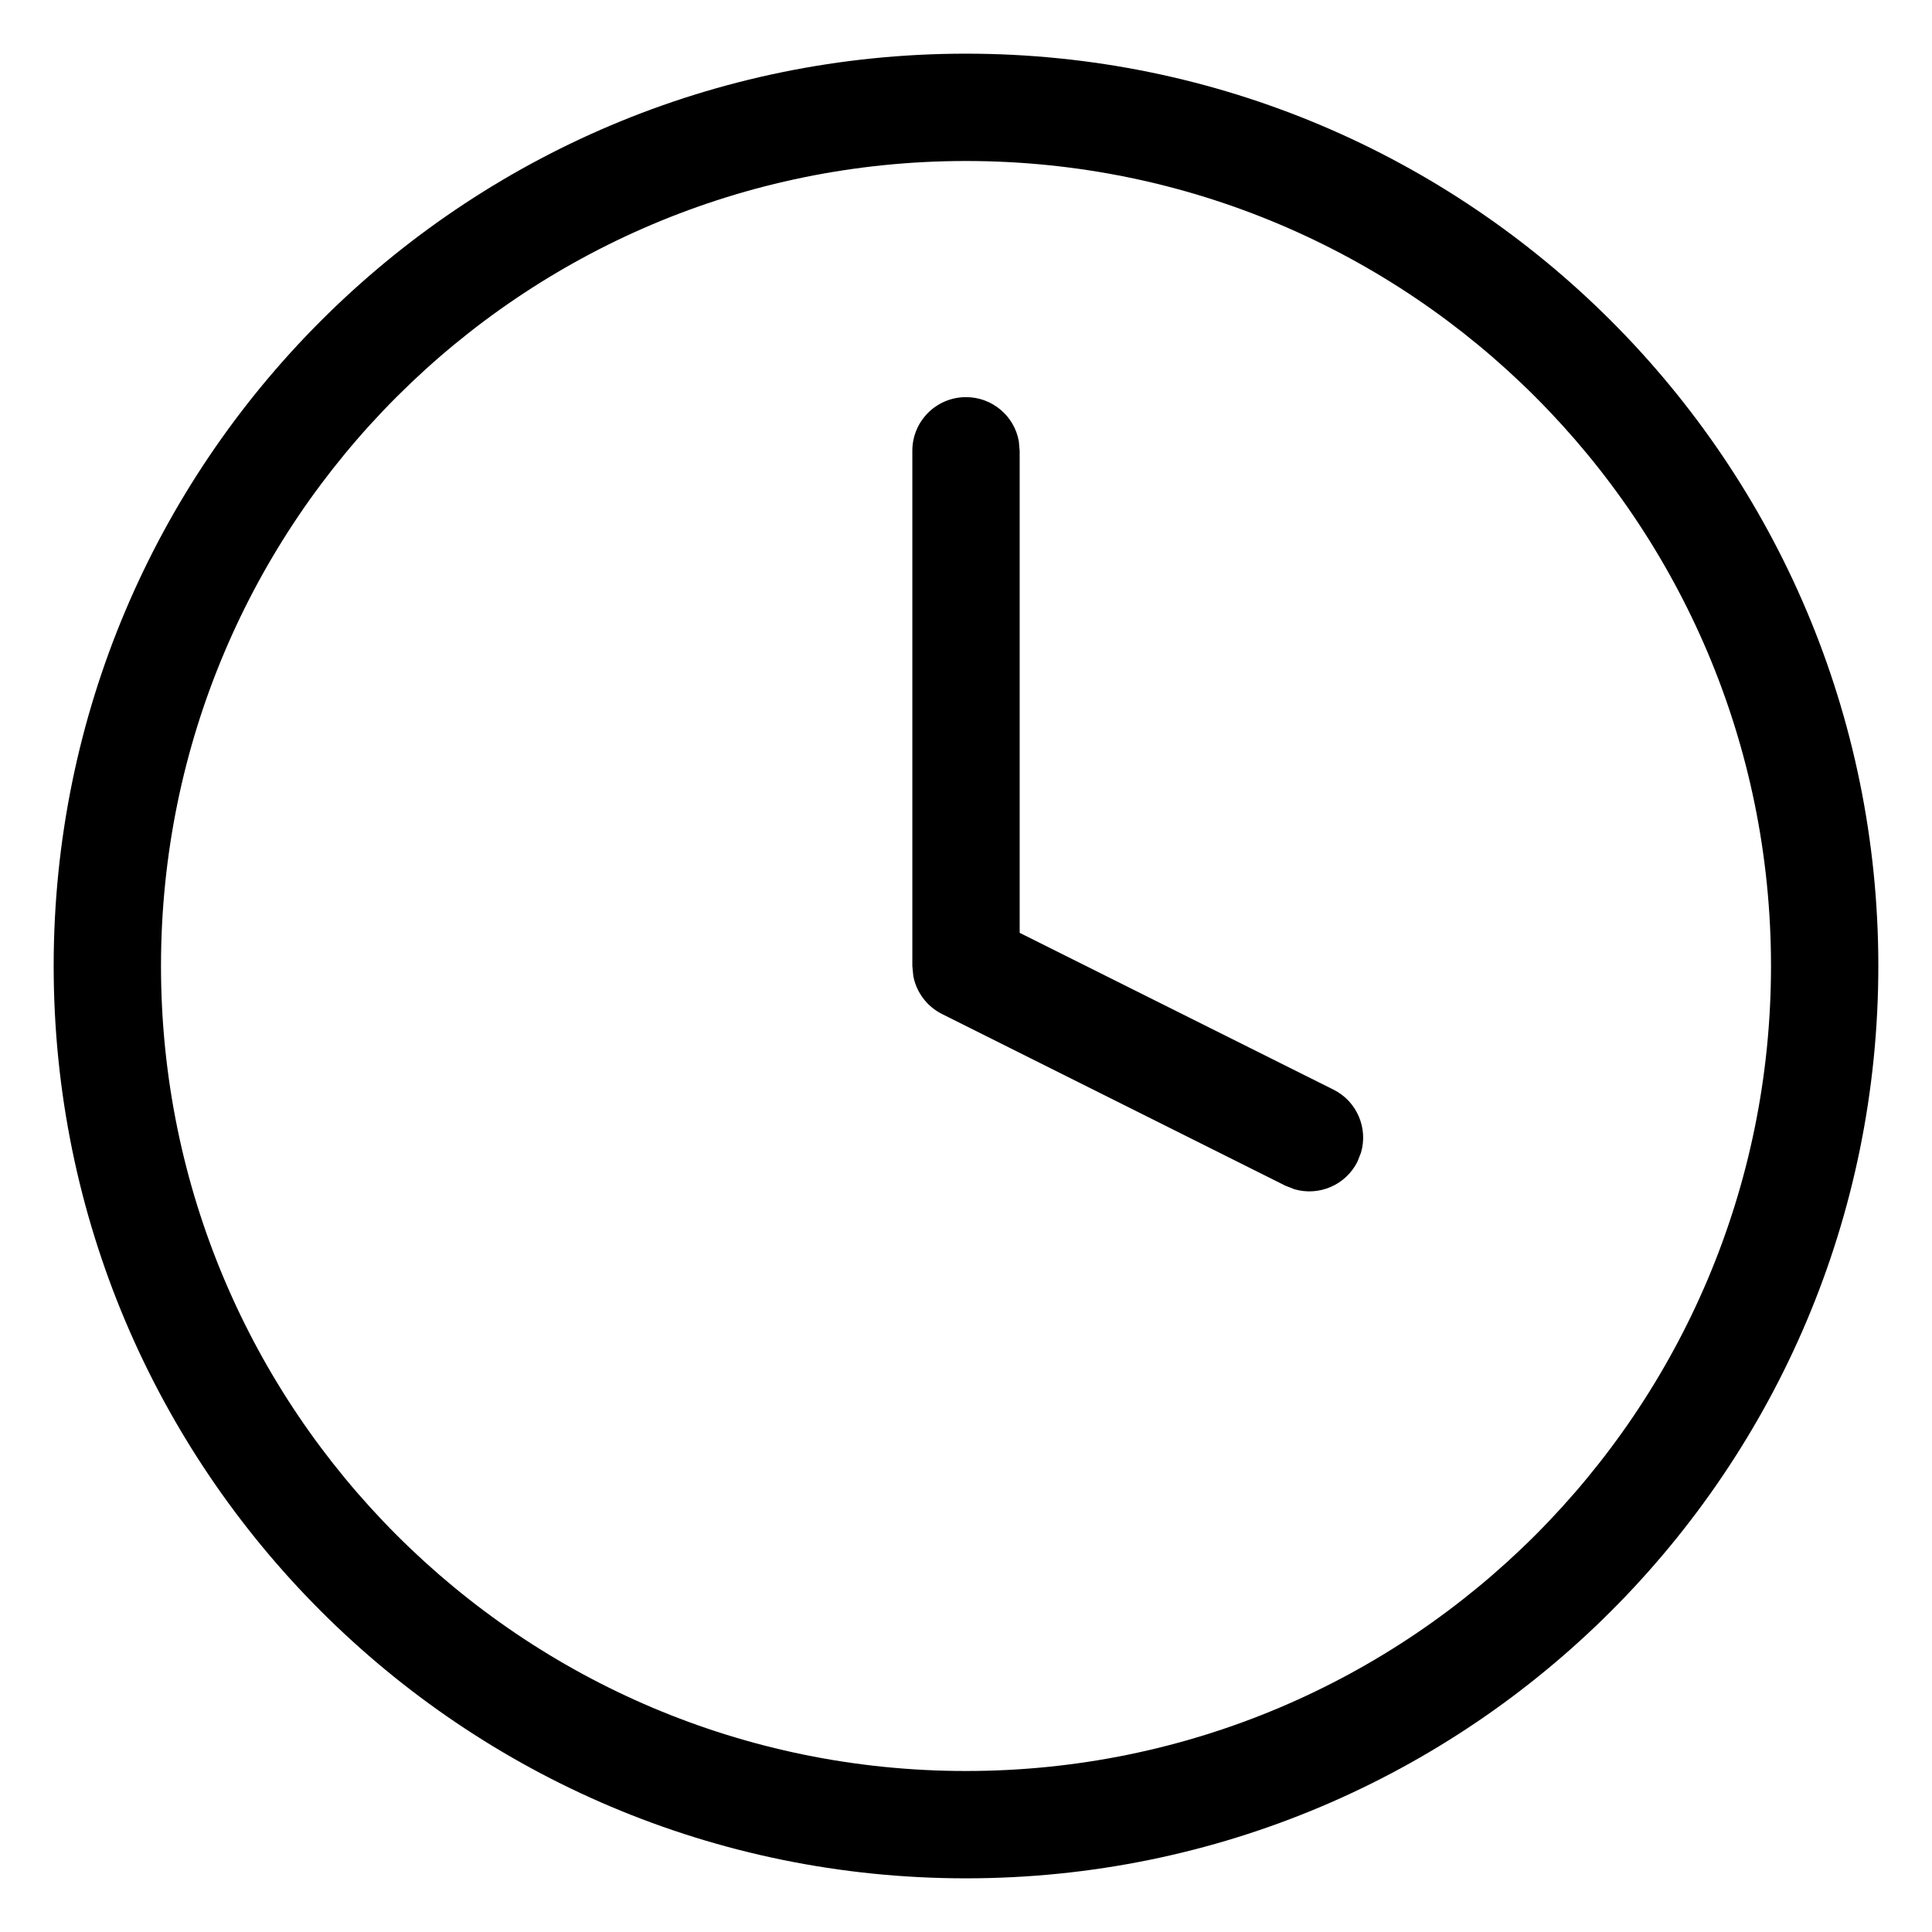
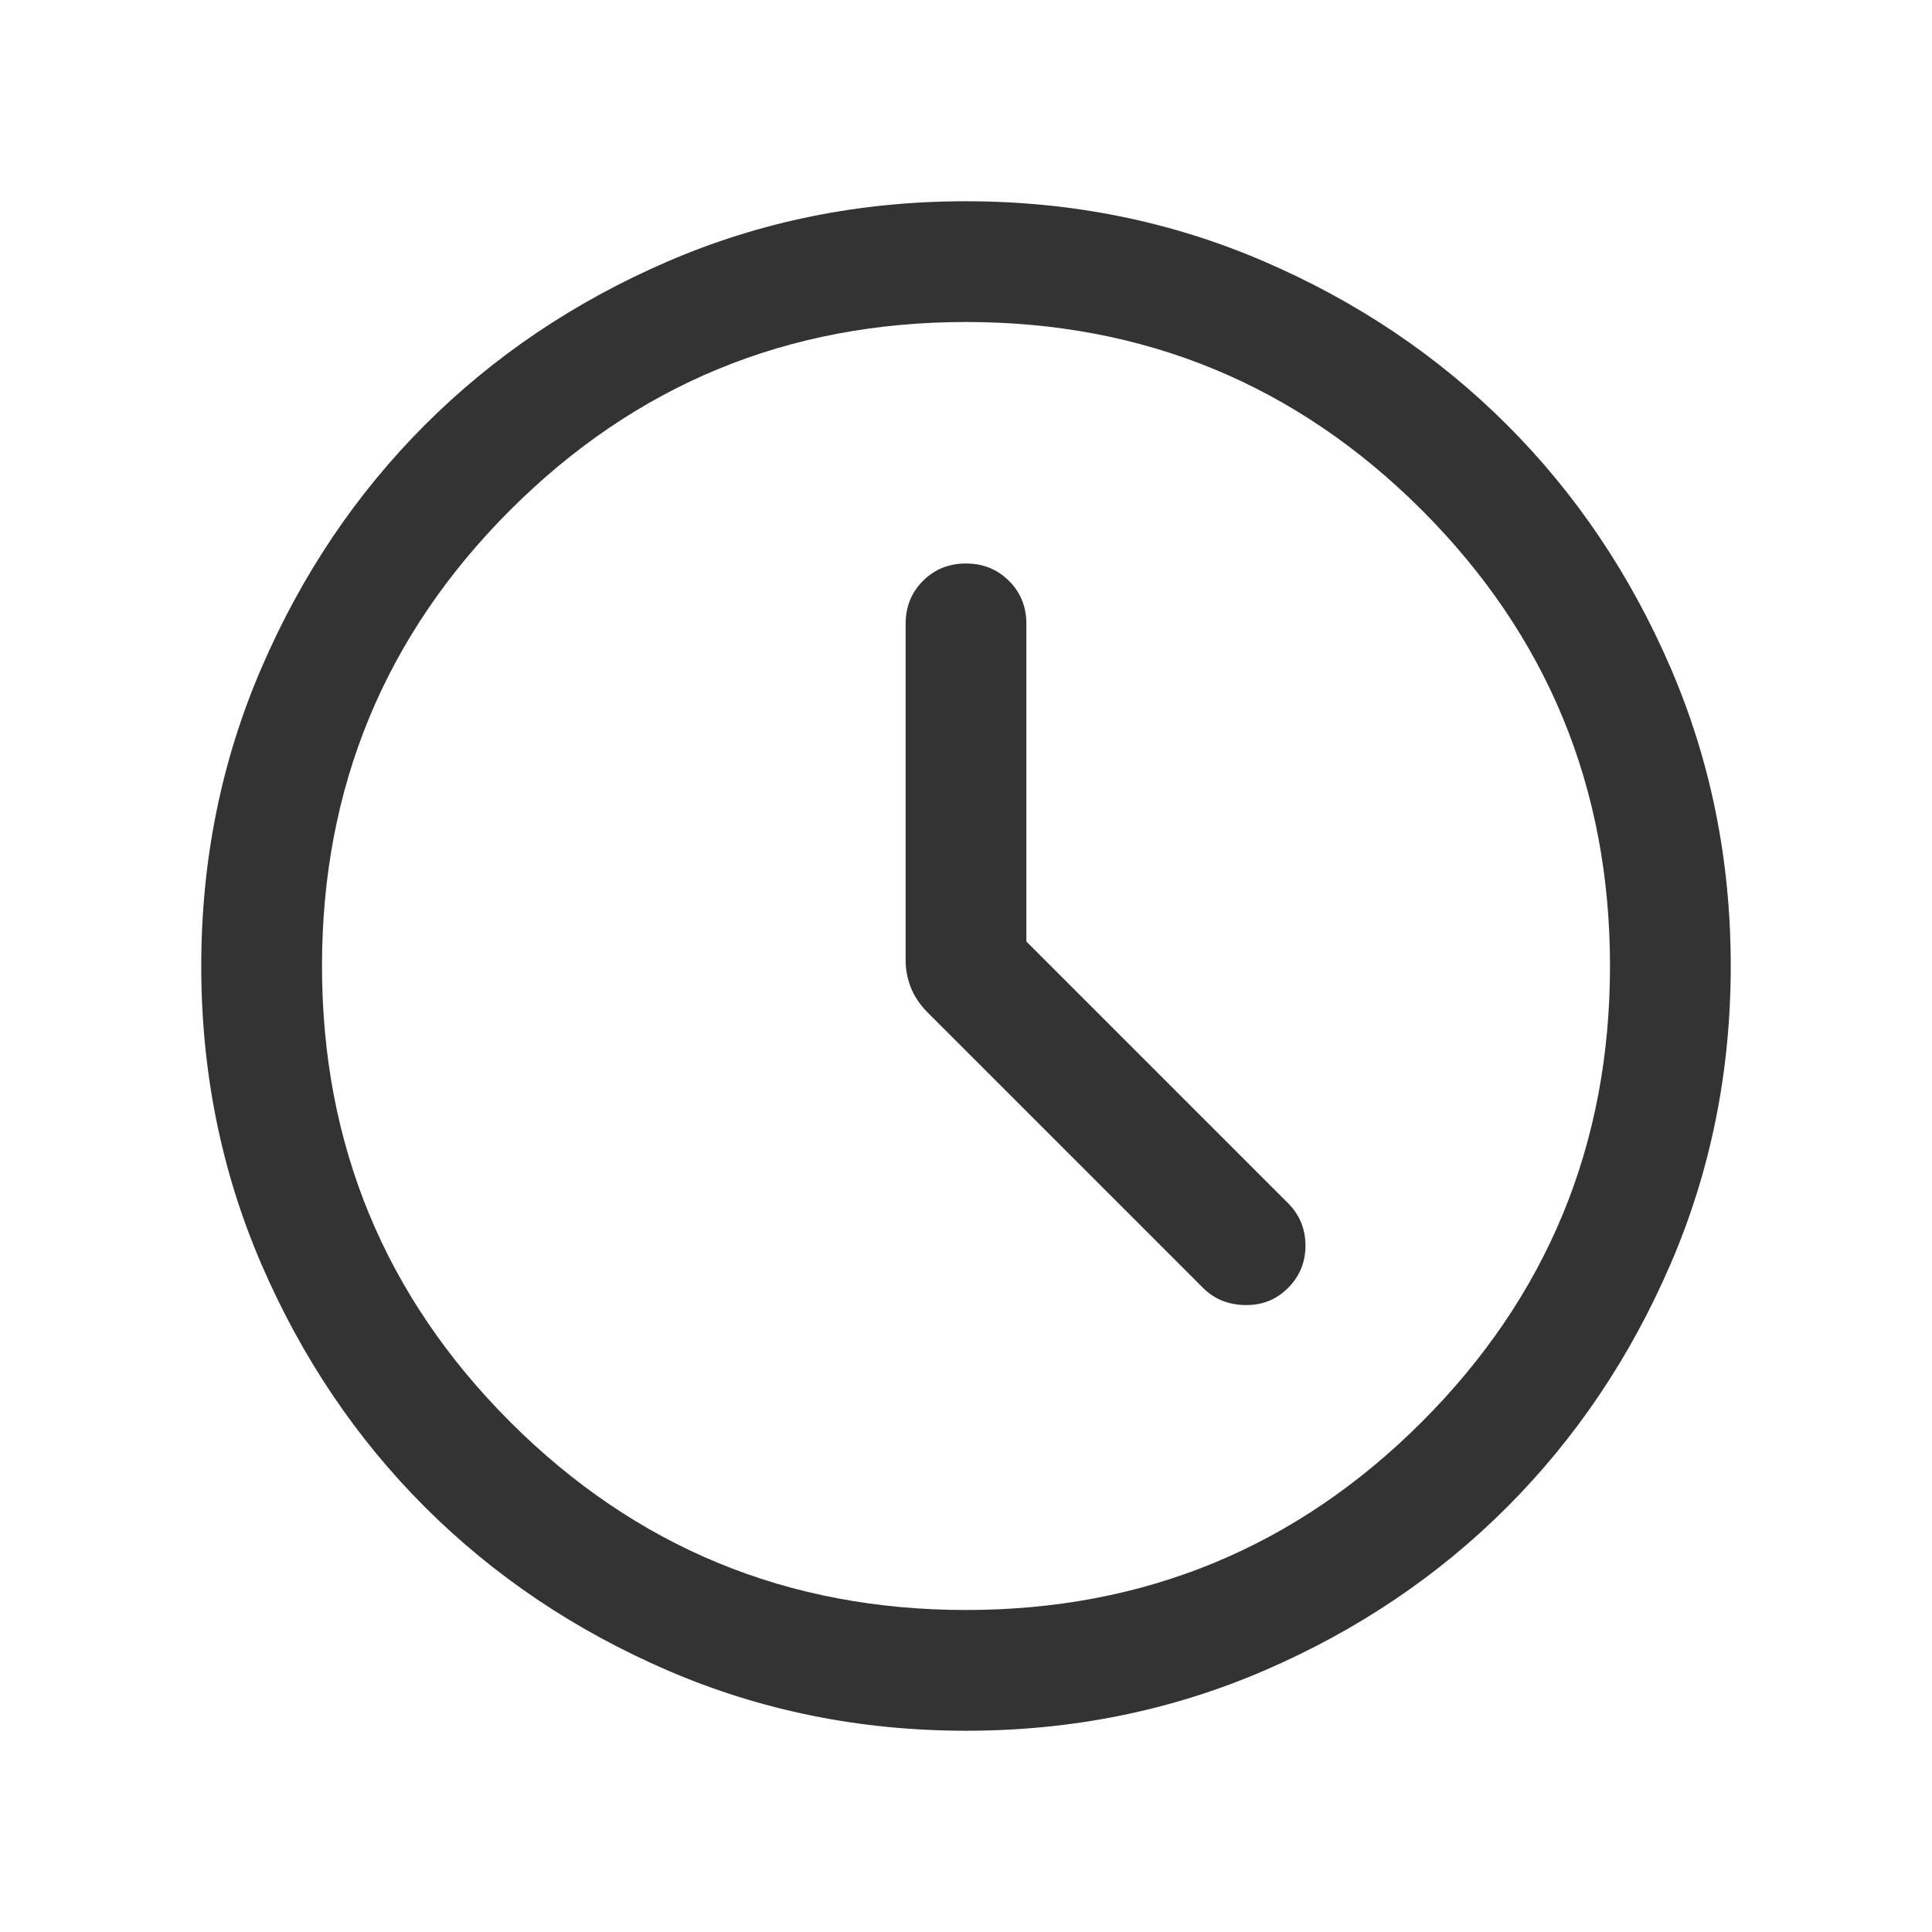
- <svg xmlns="http://www.w3.org/2000/svg" width="18" height="18" viewBox="0 0 18 18">
-   <g>
-     <g>
-       <path d="M565 291.5c4.694 0 8.5 3.805 8.5 8.5 0 4.694-3.806 8.5-8.5 8.5-4.695 0-8.5-3.806-8.5-8.5 0-4.695 3.805-8.5 8.5-8.5zm0 1c-4.142 0-7.5 3.357-7.5 7.5 0 4.142 3.358 7.5 7.5 7.5 4.142 0 7.5-3.358 7.5-7.5 0-4.142-3.358-7.5-7.5-7.5zm0 2.2c.245 0 .45.176.492.41l.008.09v4.491l2.924 1.461c.22.11.323.36.256.587l-.033.084c-.11.22-.36.323-.587.257l-.084-.033-3.2-1.6c-.14-.07-.239-.203-.267-.354L564.5 300v-4.8c0-.277.224-.5.5-.5z" transform="translate(-556 -291)" />
-     </g>
-   </g>
+ <svg xmlns="http://www.w3.org/2000/svg" width="24" height="24" viewBox="0 0 24 24" fill="none">
+   <path d="M12.75 11.696V7.75C12.75 7.537 12.678 7.359 12.534 7.216C12.39 7.072 12.212 7 12 7C11.787 7 11.609 7.072 11.465 7.216C11.322 7.359 11.25 7.537 11.25 7.75V11.927C11.25 12.045 11.272 12.159 11.315 12.269C11.359 12.379 11.428 12.481 11.521 12.575L14.946 16C15.085 16.138 15.259 16.209 15.468 16.212C15.678 16.216 15.855 16.145 16 16C16.145 15.855 16.217 15.68 16.217 15.473C16.217 15.267 16.145 15.091 16 14.946L12.75 11.696ZM12.002 21.5C10.688 21.5 9.453 21.251 8.297 20.752C7.14 20.253 6.135 19.576 5.279 18.722C4.424 17.867 3.747 16.862 3.248 15.706C2.749 14.55 2.5 13.316 2.5 12.002C2.5 10.688 2.749 9.453 3.248 8.297C3.747 7.14 4.423 6.135 5.278 5.279C6.133 4.424 7.138 3.747 8.294 3.248C9.45 2.749 10.684 2.5 11.998 2.5C13.312 2.5 14.547 2.749 15.703 3.248C16.86 3.747 17.865 4.423 18.721 5.278C19.576 6.133 20.253 7.138 20.752 8.294C21.25 9.45 21.5 10.684 21.5 11.998C21.5 13.312 21.251 14.547 20.752 15.703C20.253 16.86 19.576 17.865 18.722 18.721C17.867 19.576 16.862 20.253 15.706 20.752C14.55 21.25 13.316 21.5 12.002 21.5ZM12 20C14.217 20 16.104 19.221 17.663 17.663C19.221 16.104 20 14.217 20 12C20 9.783 19.221 7.896 17.663 6.337C16.104 4.779 14.217 4 12 4C9.783 4 7.896 4.779 6.337 6.337C4.779 7.896 4 9.783 4 12C4 14.217 4.779 16.104 6.337 17.663C7.896 19.221 9.783 20 12 20Z" fill="#333333" />
</svg>
